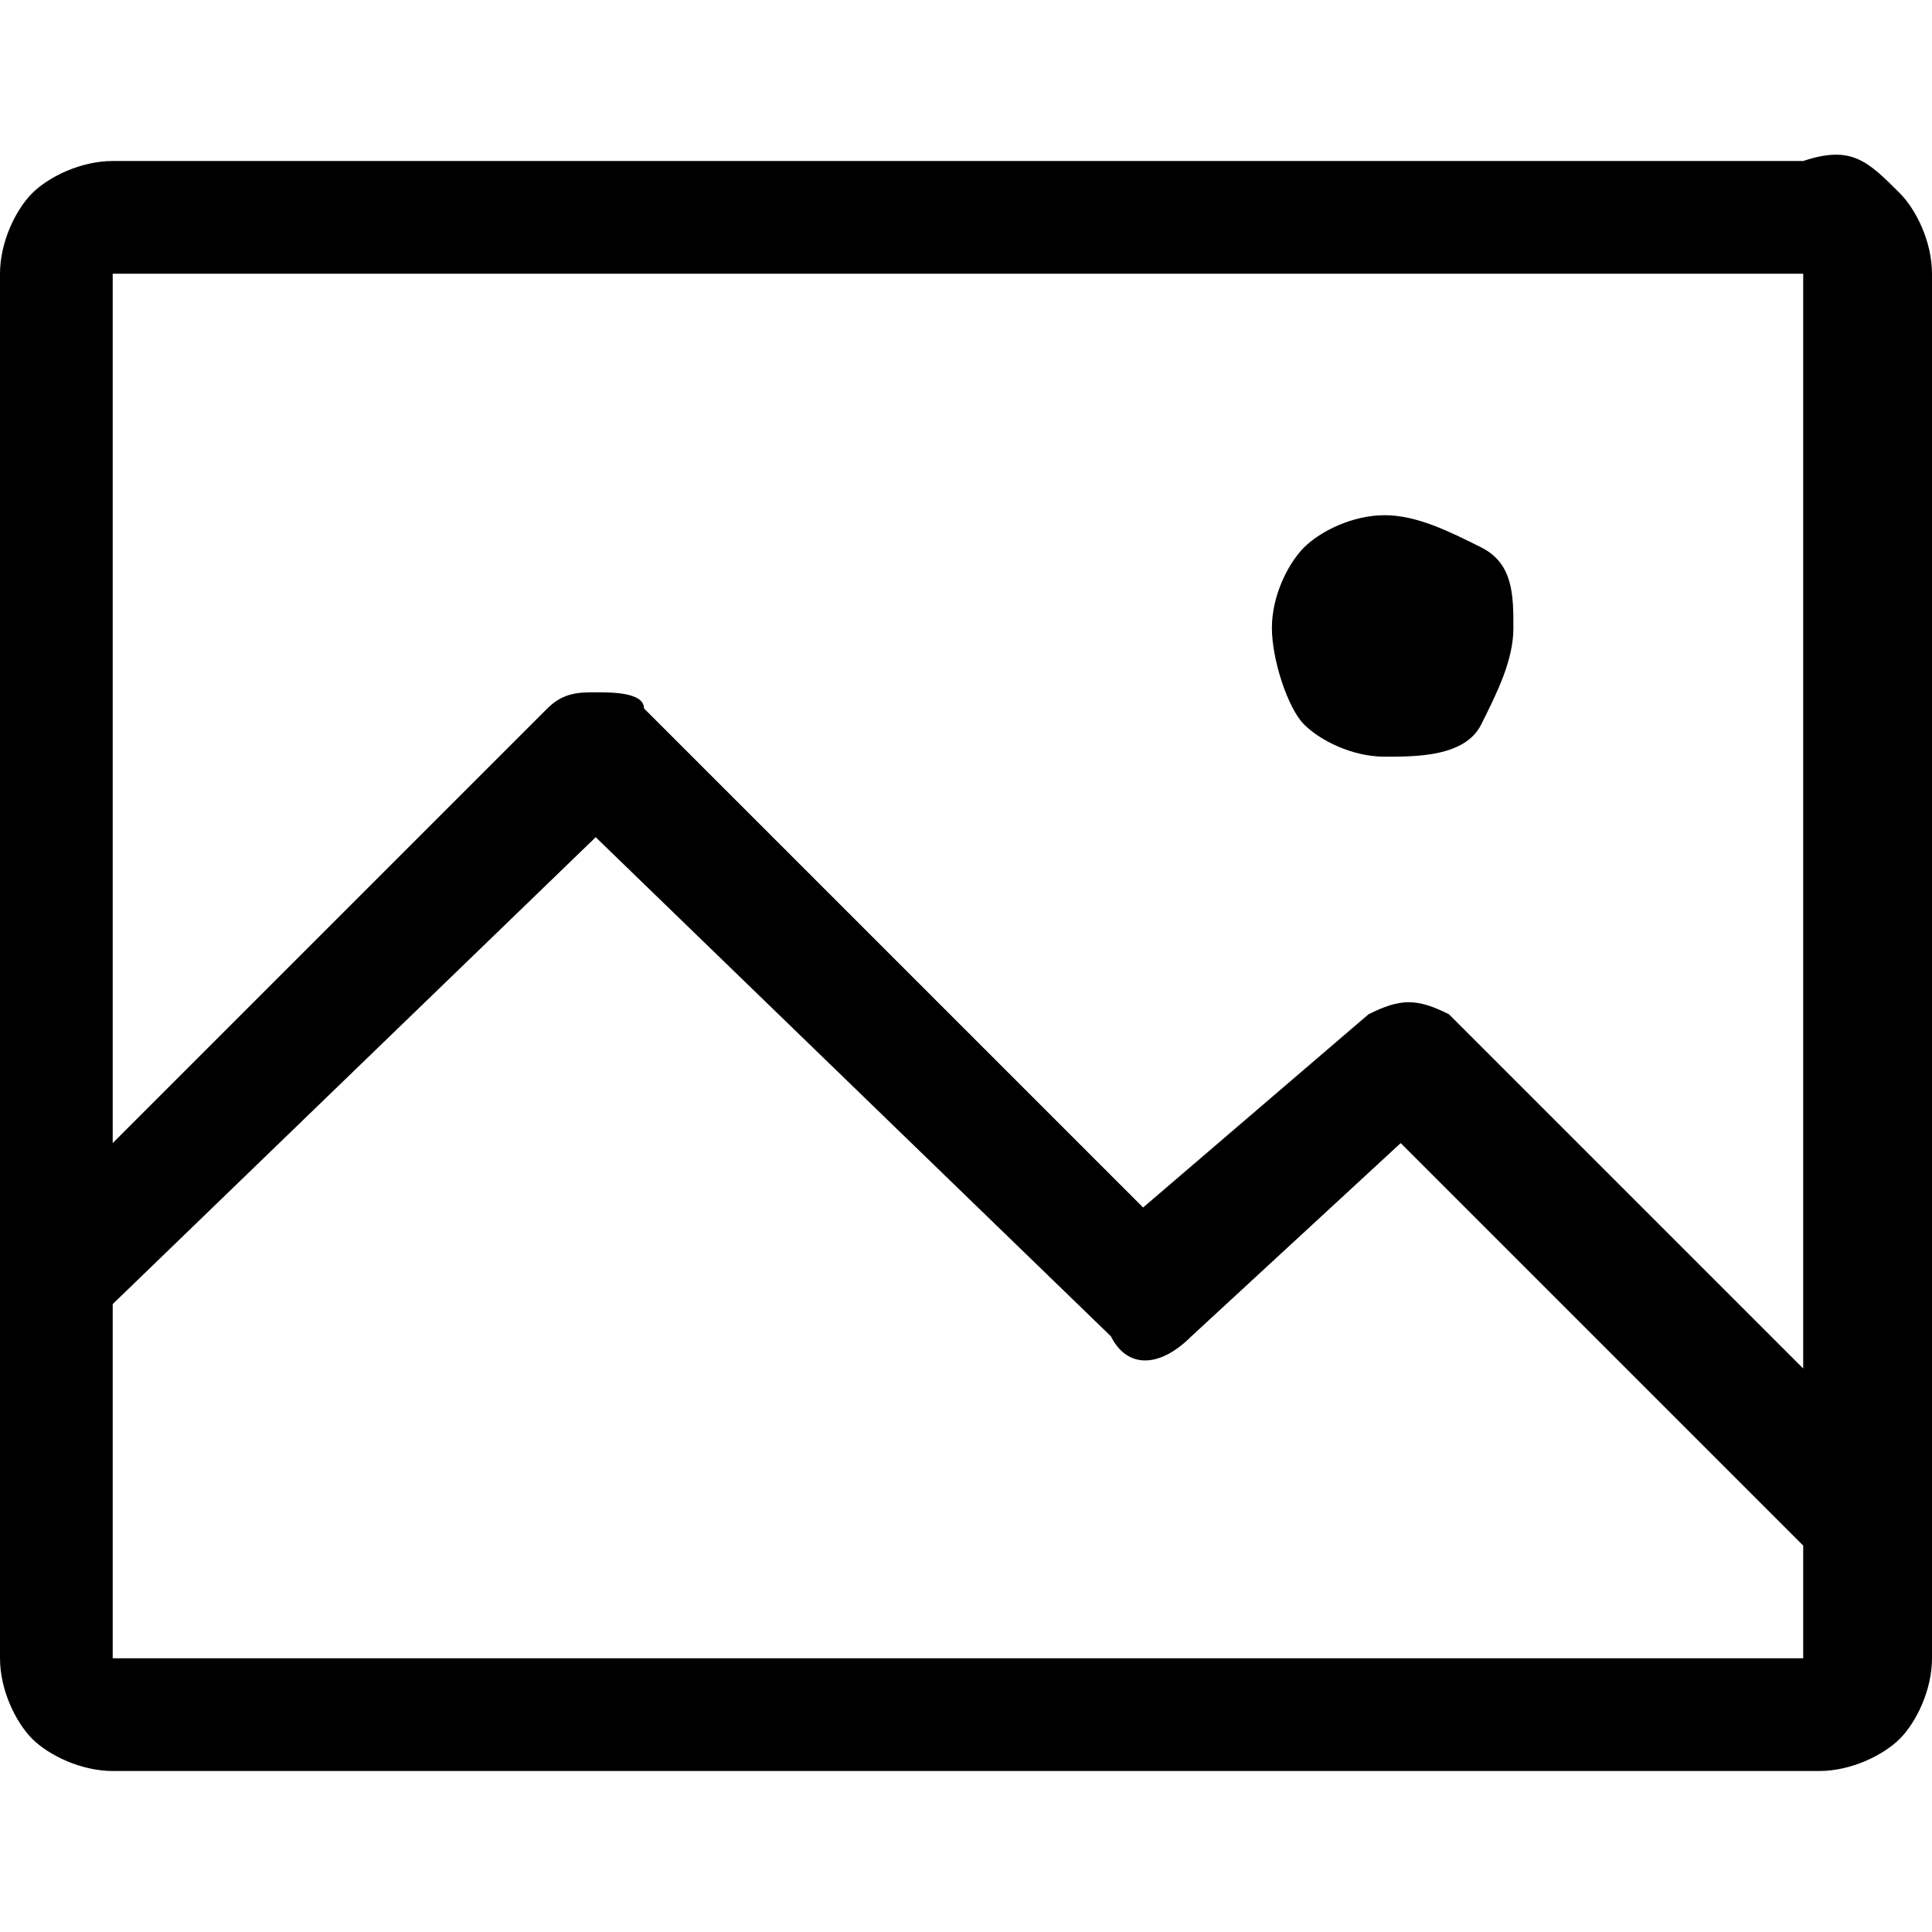
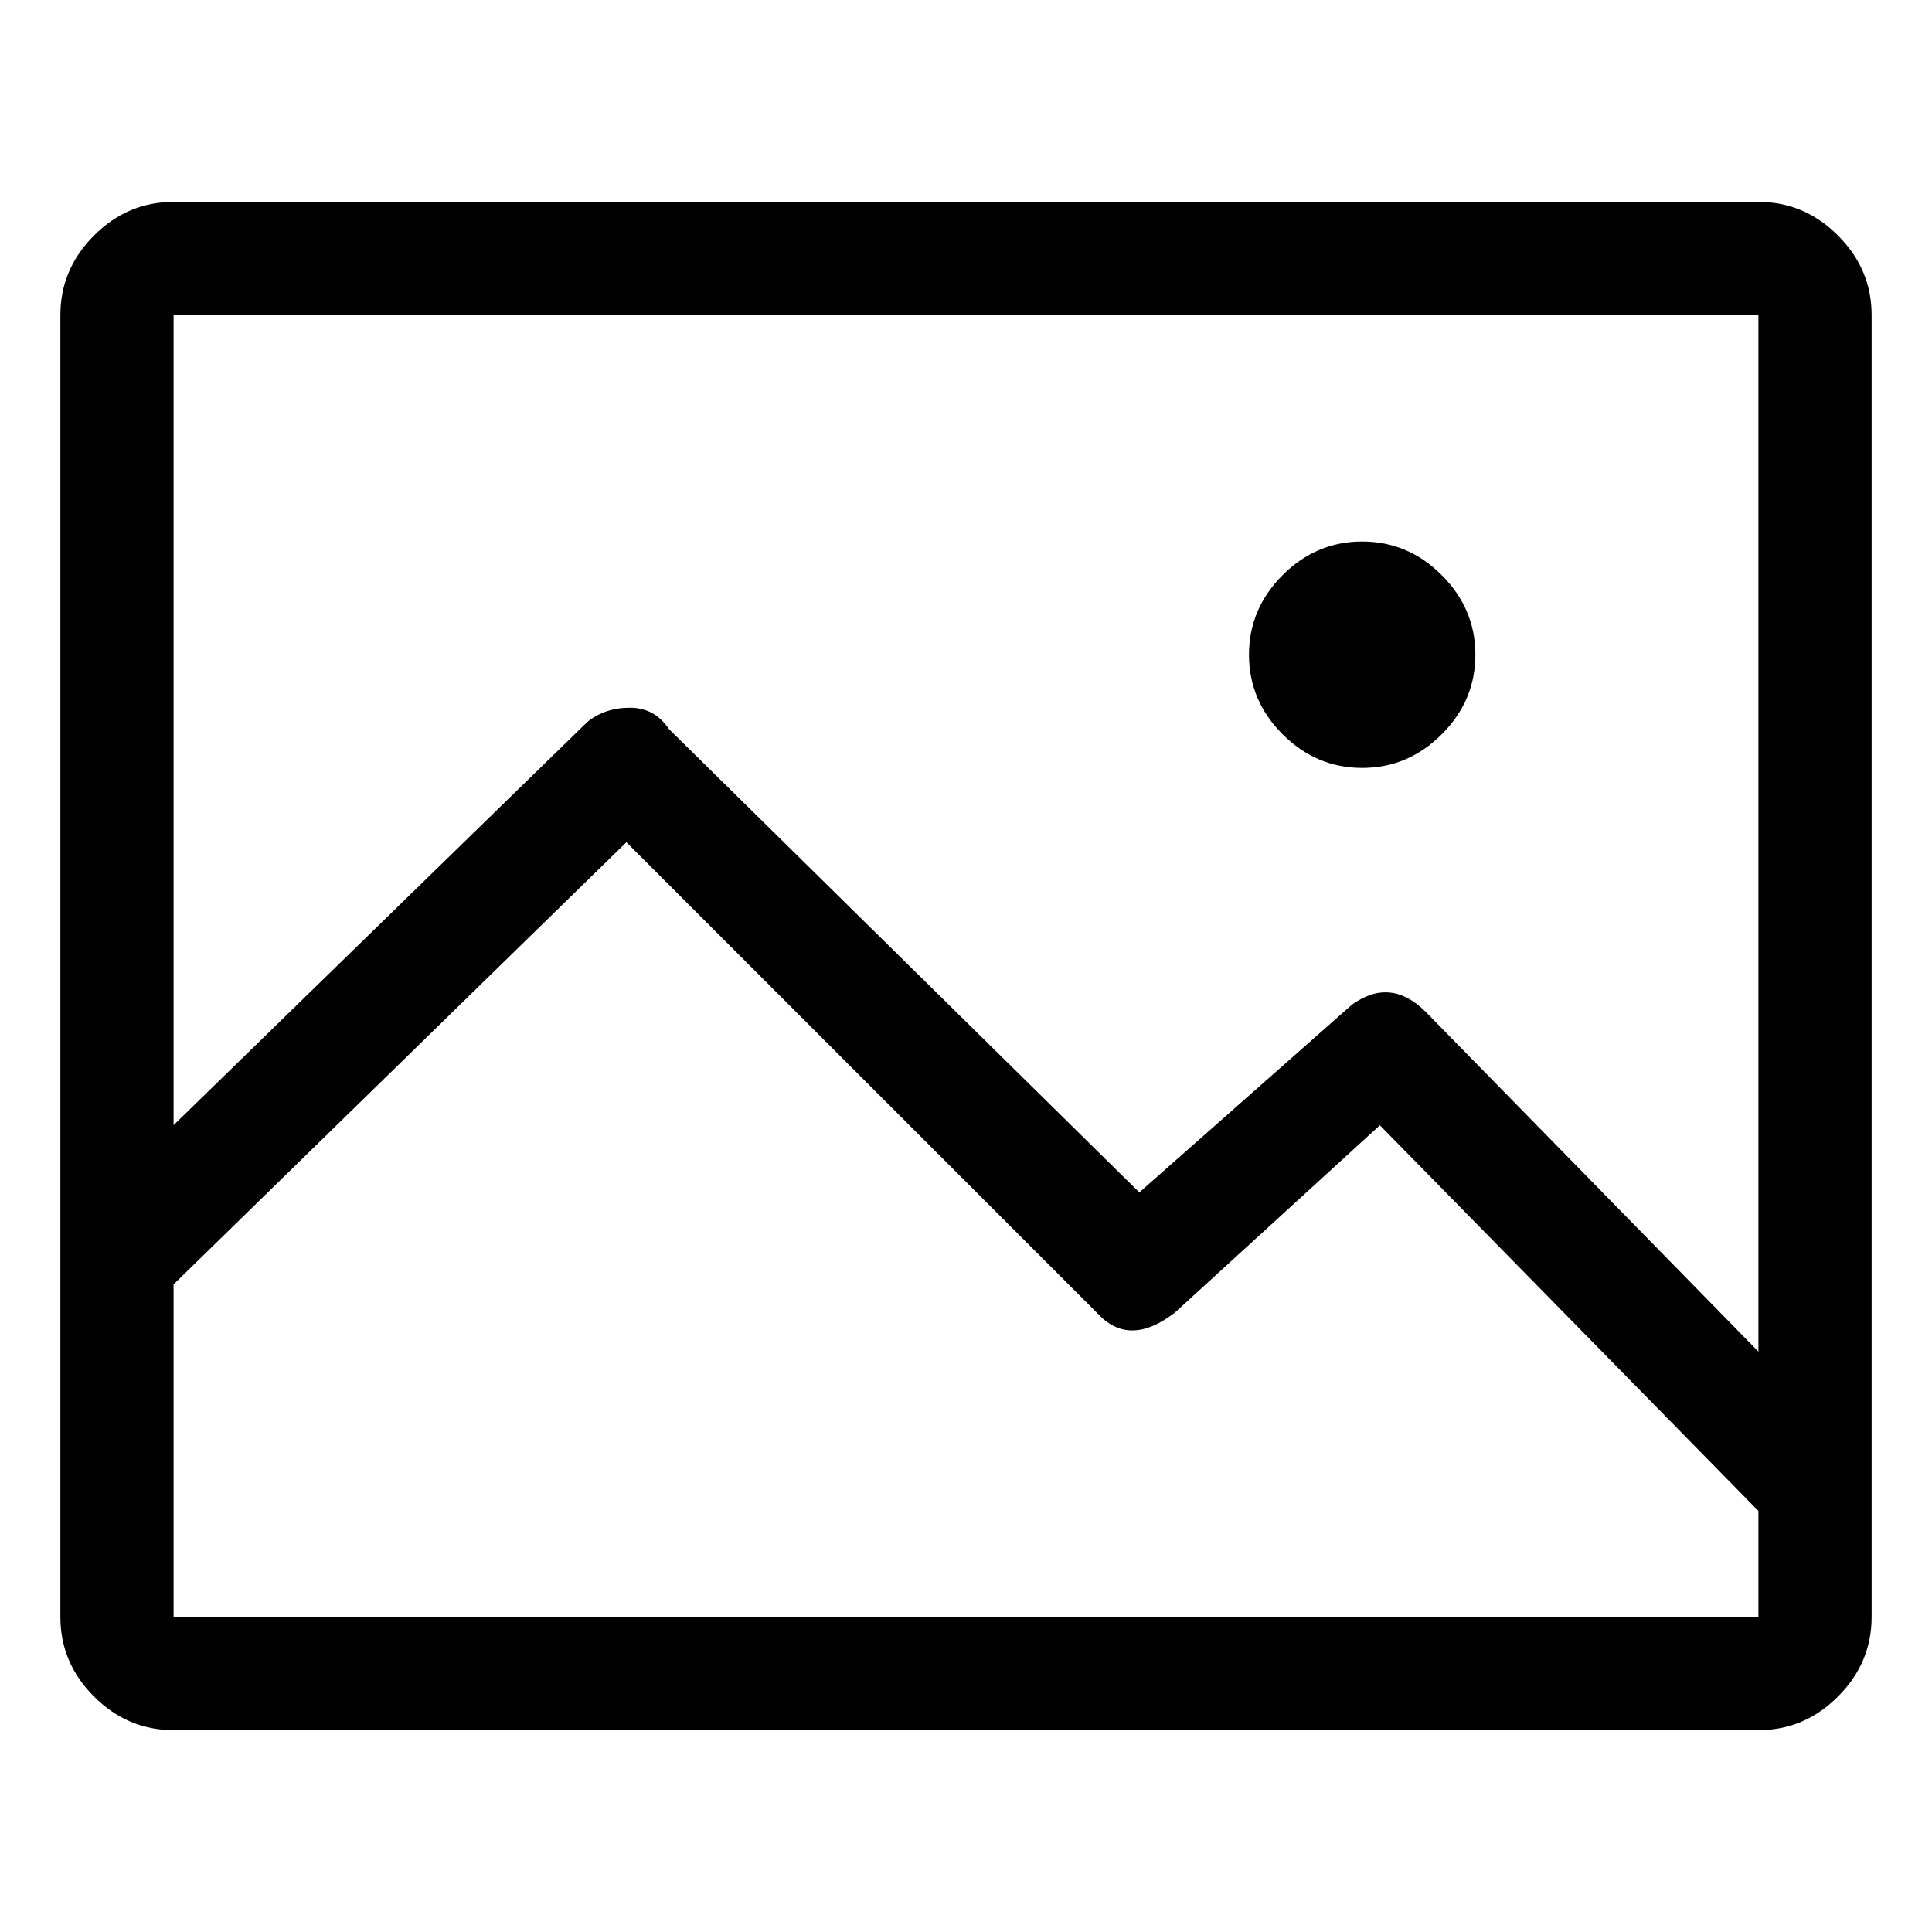
- <svg xmlns="http://www.w3.org/2000/svg" version="1.1" id="Layer_1" x="0px" y="0px" viewBox="0 0 12 12" enable-background="new 0 0 12 12" xml:space="preserve">
-   <path d="M11.8,1.2C11.9,1.3,12,1.5,12,1.7v8.6c0,0.2-0.1,0.4-0.2,0.5s-0.3,0.2-0.5,0.2H0.7c-0.2,0-0.4-0.1-0.5-0.2S0,10.5,0,10.3  V1.7c0-0.2,0.1-0.4,0.2-0.5s0.3-0.2,0.5-0.2h10.5C11.5,0.9,11.6,1,11.8,1.2z M11.2,1.7H0.7v5.4l2.7-2.7c0.1-0.1,0.2-0.1,0.3-0.1  S4,4.3,4,4.4l3.1,3.1l1.4-1.2c0.2-0.1,0.3-0.1,0.5,0l2.2,2.2V1.7z M11.2,9.6C11.2,9.6,11.2,9.6,11.2,9.6L8.7,7.1L7.4,8.3  C7.2,8.5,7,8.5,6.9,8.3L3.7,5.2l-3,2.9v2.2h10.5V9.6z M7.9,3.9c0-0.2,0.1-0.4,0.2-0.5s0.3-0.2,0.5-0.2S9,3.3,9.2,3.4  s0.2,0.3,0.2,0.5S9.3,4.3,9.2,4.5S8.8,4.7,8.6,4.7S8.2,4.6,8.1,4.5S7.9,4.1,7.9,3.9z" />
+ <svg xmlns="http://www.w3.org/2000/svg" viewBox="0 0 32 32" enable-background="new 0 0 32 32">
+   <path d="M29.125 3.344h-26.25c-.508 0-.947.186-1.318.557-.371.371-.557.811-.557 1.318v21.563c0 .508.186.947.557 1.318.371.371.811.557 1.318.557h26.25c.508 0 .947-.186 1.318-.557.371-.371.557-.811.557-1.318v-21.563c0-.508-.186-.947-.557-1.318-.371-.371-.811-.557-1.318-.557zm0 23.438h-26.25v-5.508l7.5-7.324 7.793 7.793c.352.391.781.391 1.289 0l3.398-3.105 6.211 6.328.059.059v1.758zm0-4.395l-5.508-5.625c-.391-.391-.801-.43-1.23-.117l-3.516 3.105-7.793-7.676c-.156-.234-.371-.352-.645-.352-.273 0-.508.078-.703.234l-6.855 6.68v-13.418h26.25v17.168zm-6.563-9.668c.508 0 .947-.186 1.318-.557.371-.371.557-.811.557-1.318 0-.508-.186-.947-.557-1.318-.371-.371-.811-.557-1.318-.557-.508 0-.947.186-1.318.557-.371.371-.557.811-.557 1.318 0 .508.186.947.557 1.318.371.371.811.557 1.318.557z" />
</svg>
